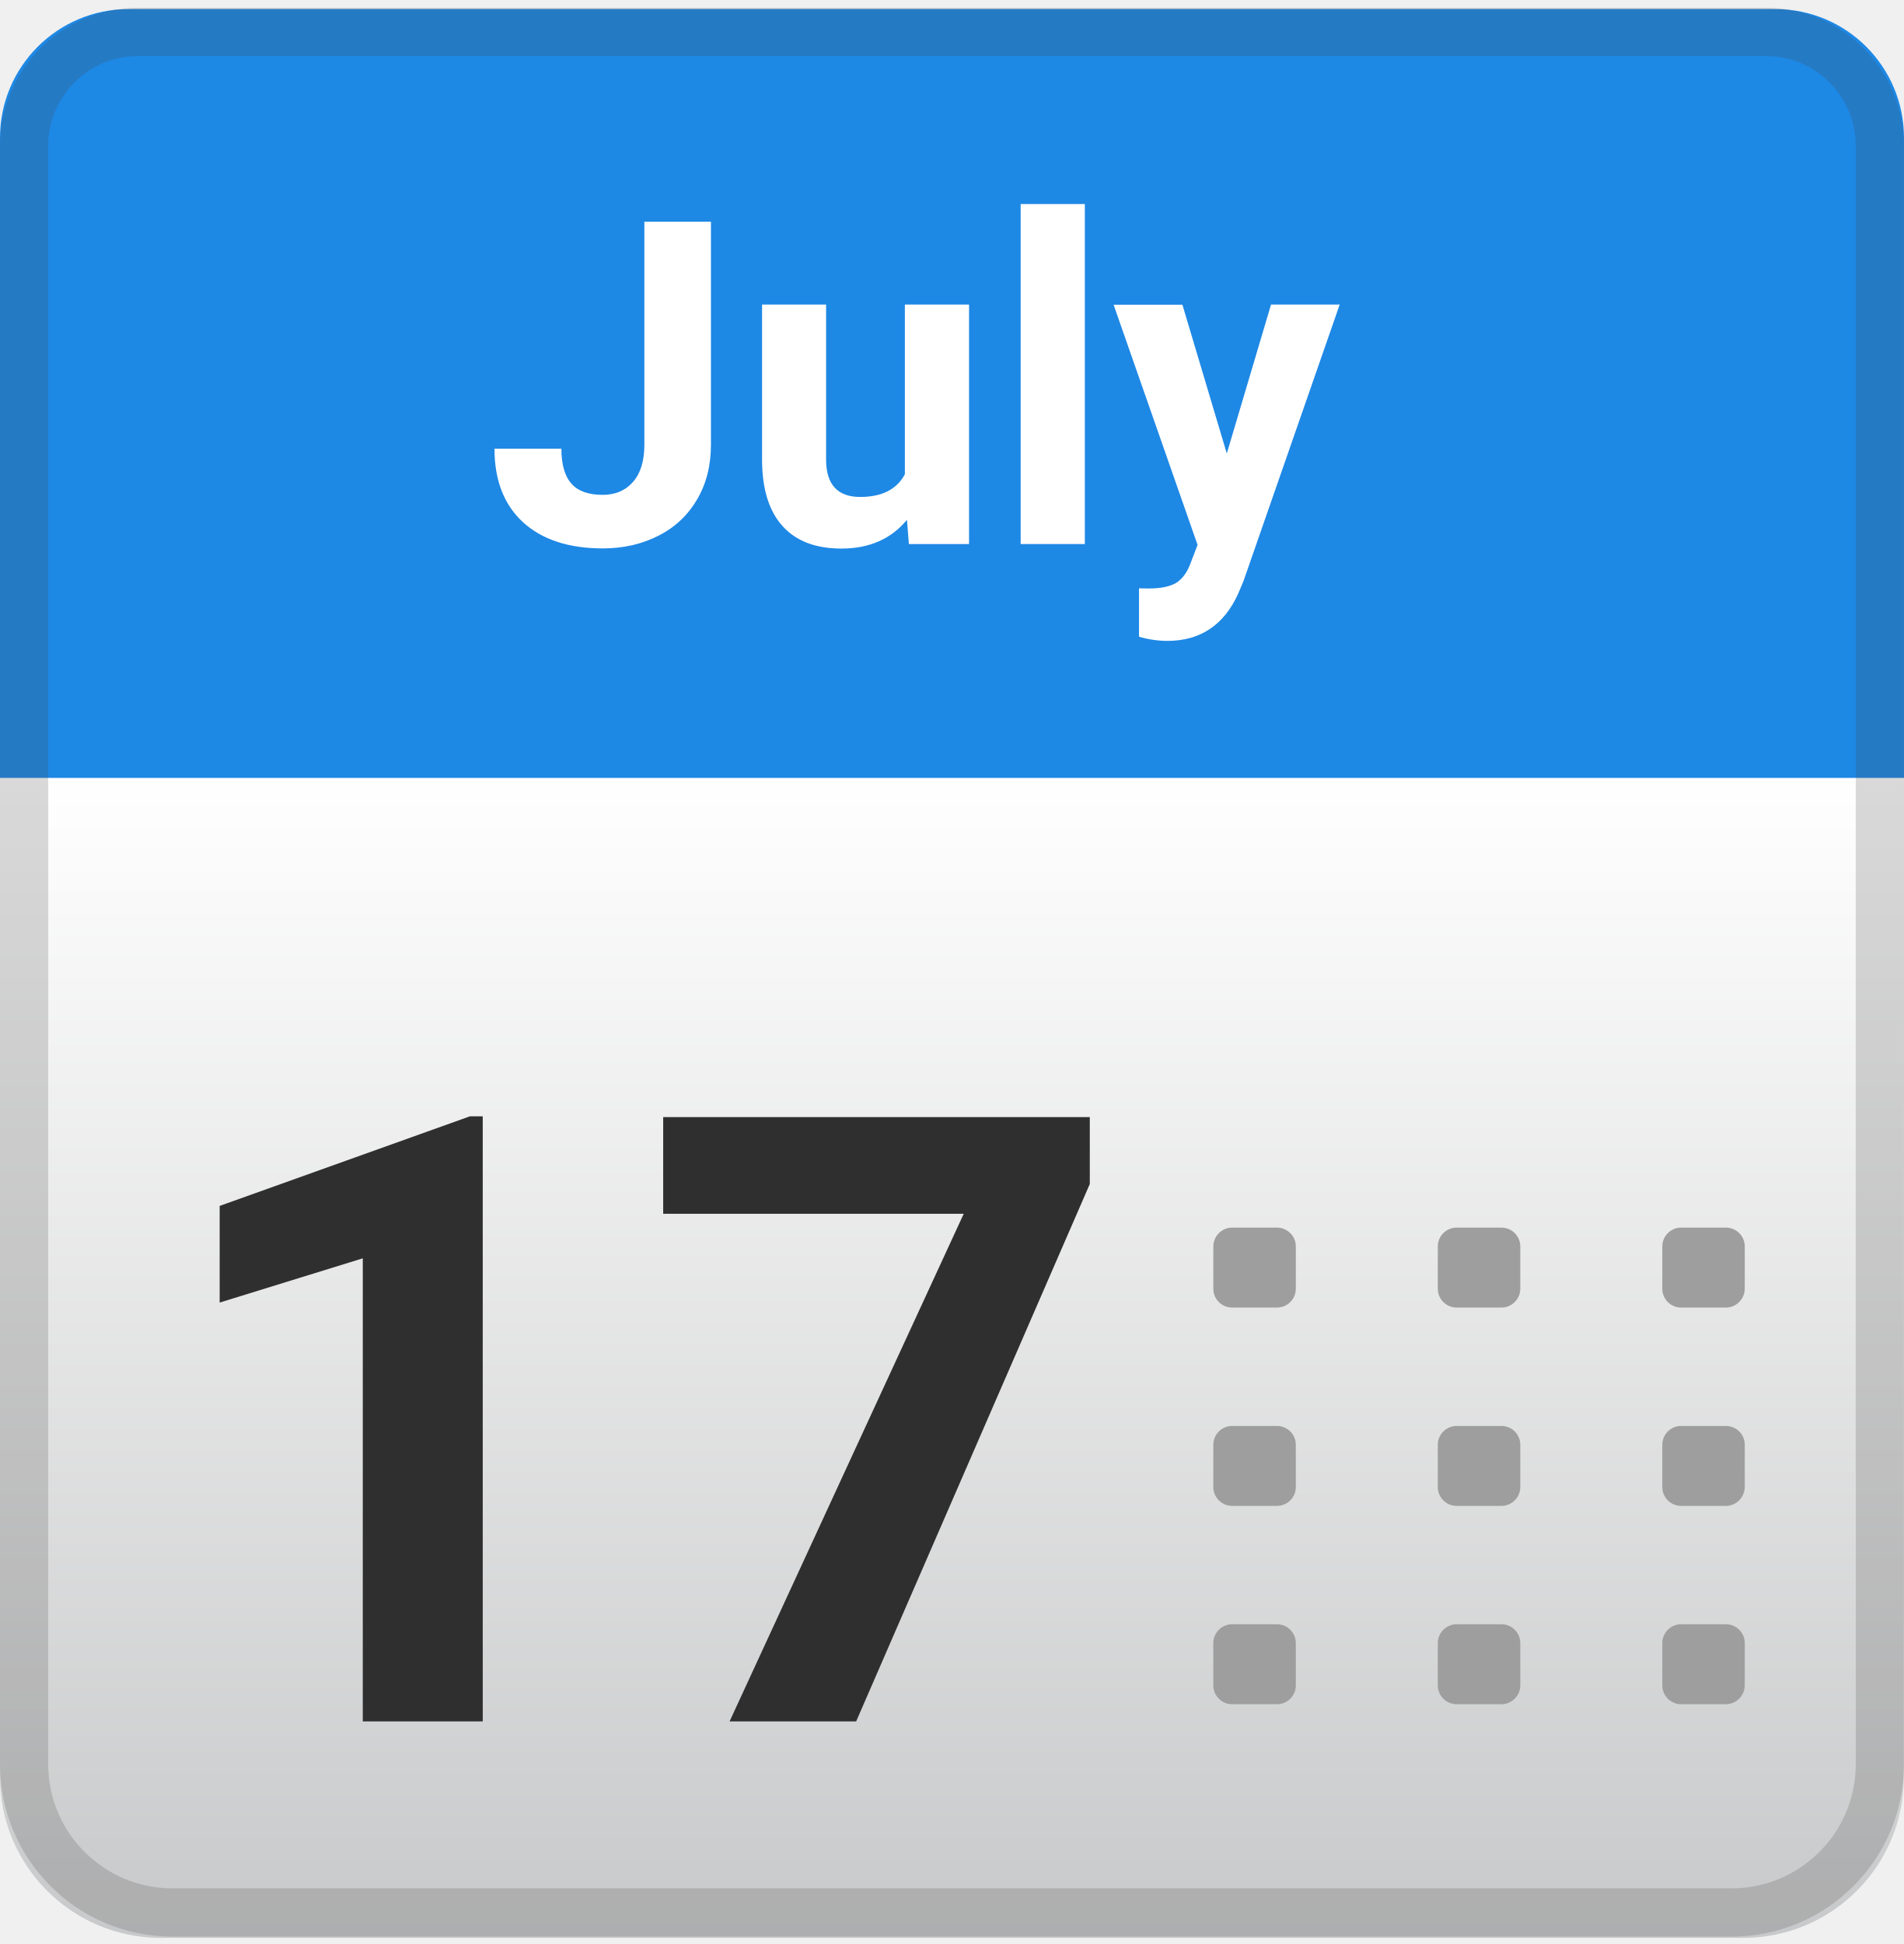
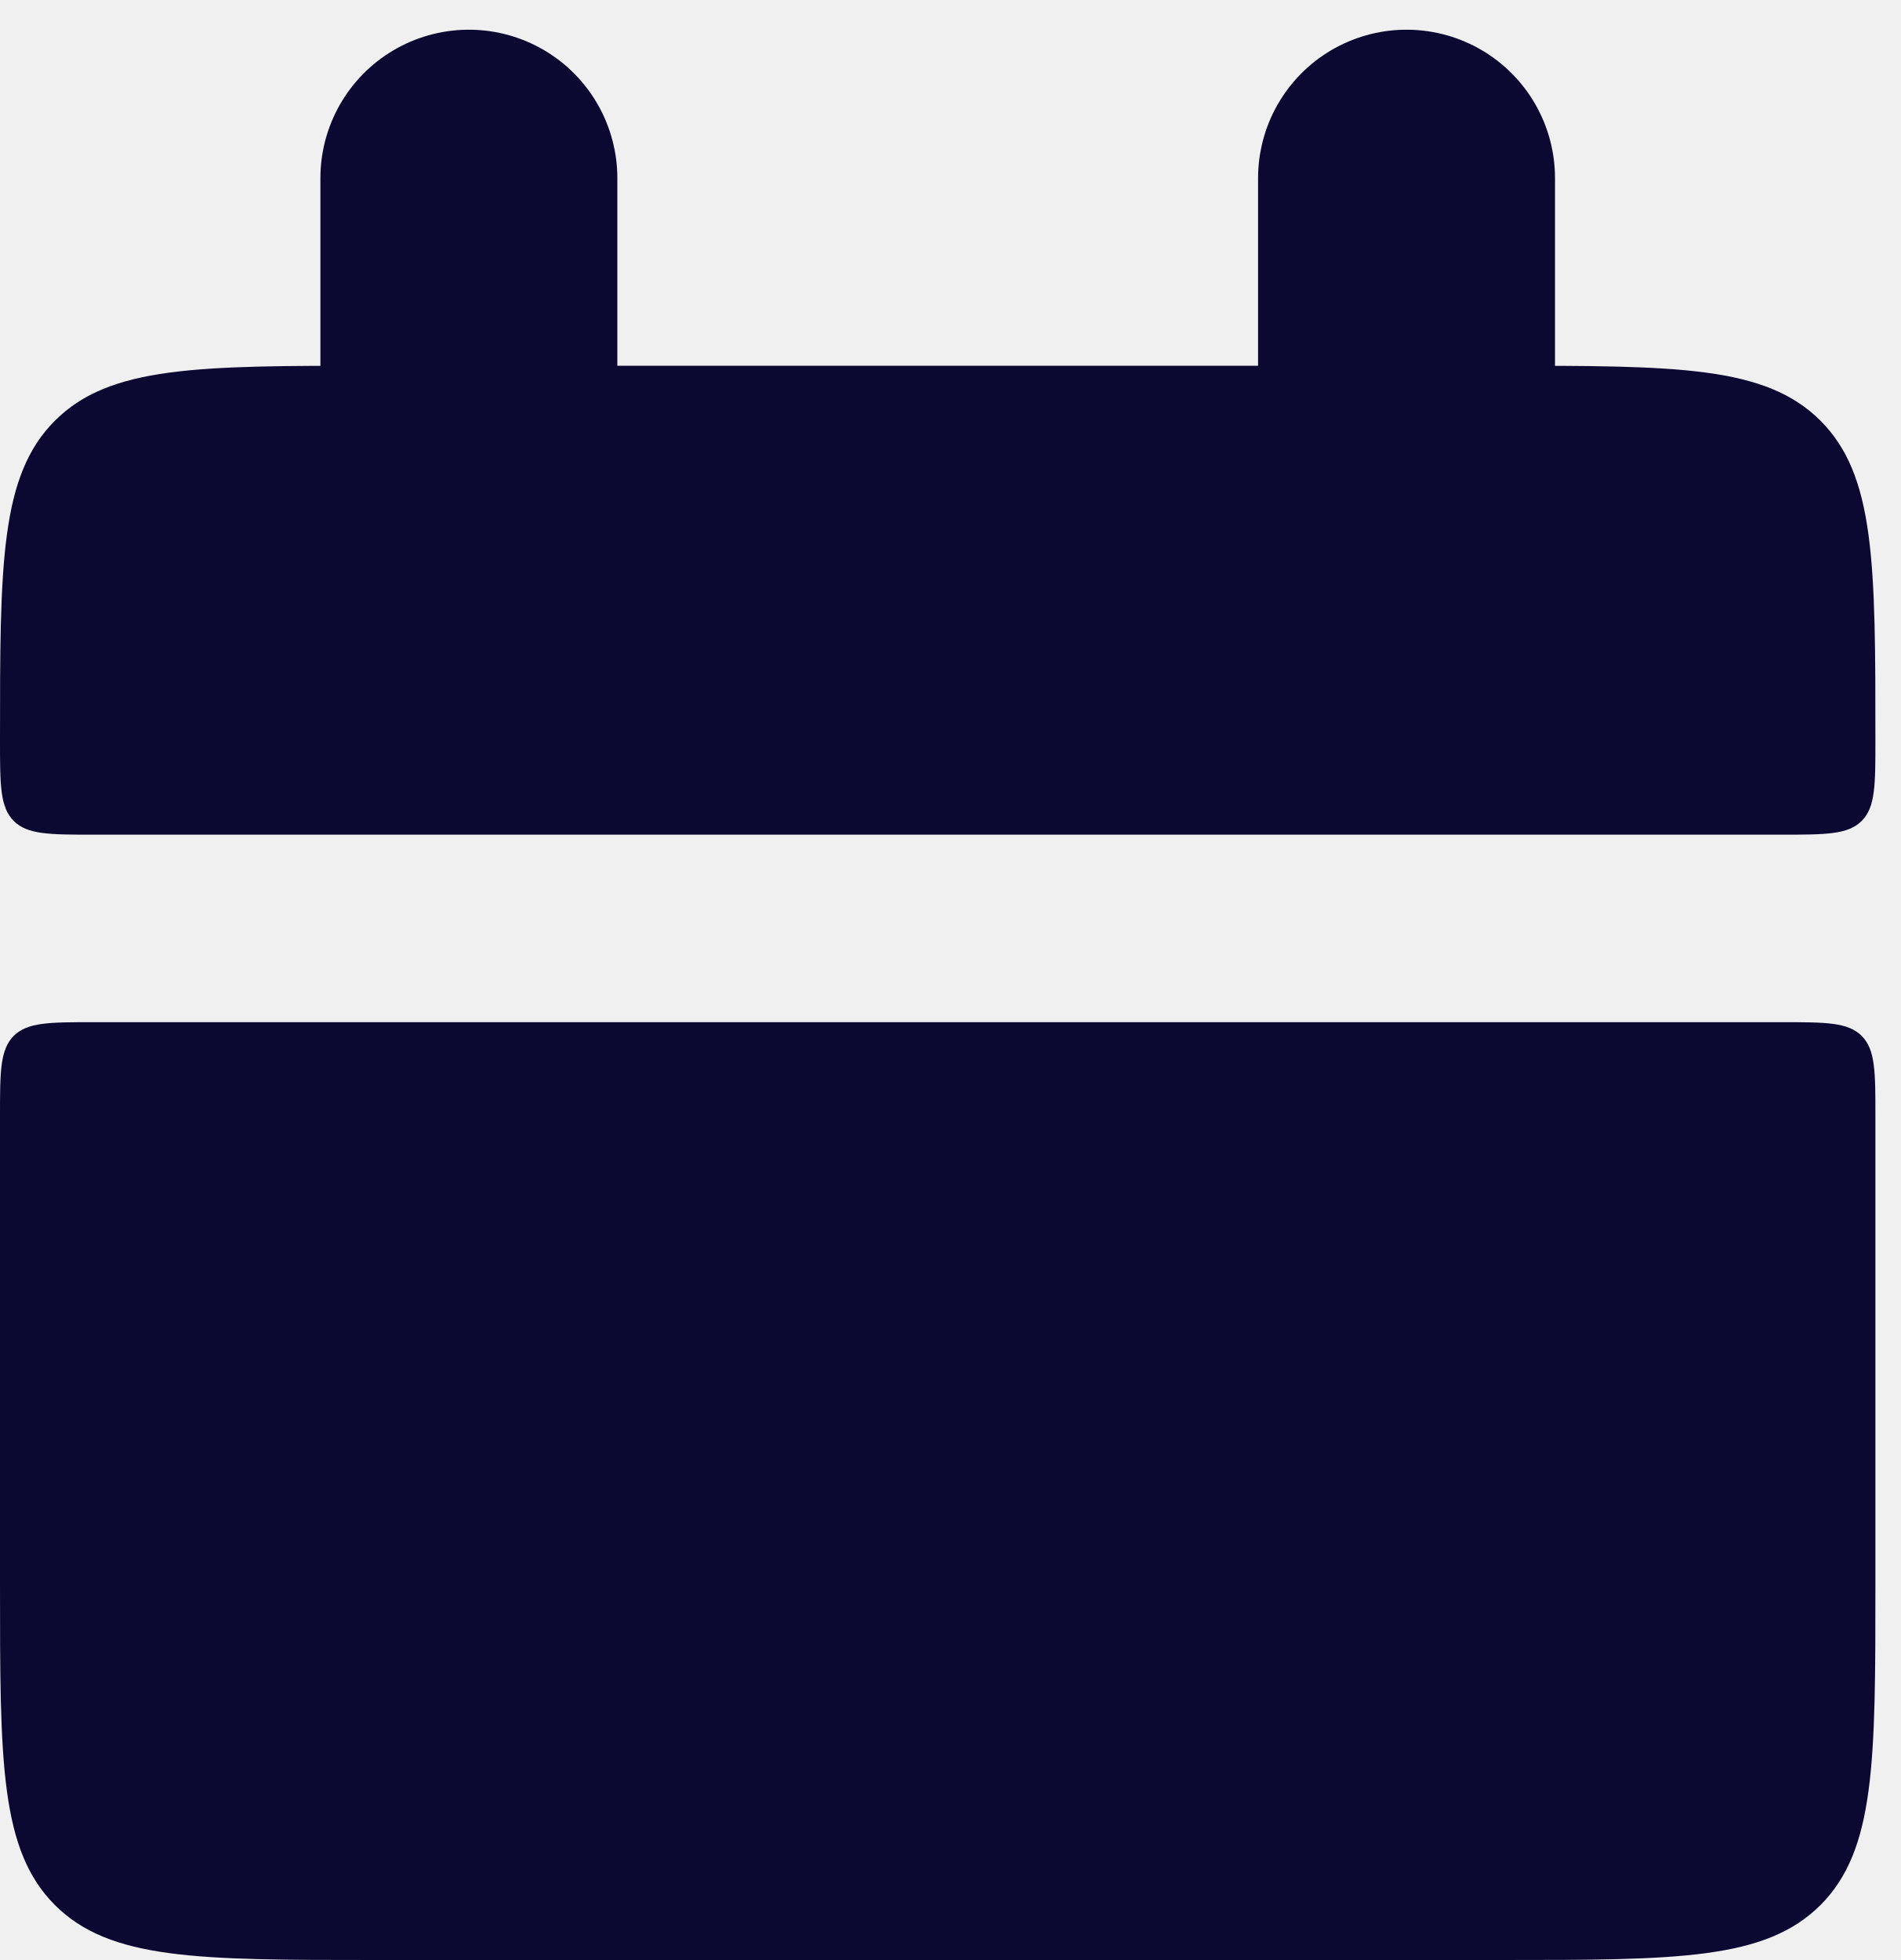
- <svg xmlns="http://www.w3.org/2000/svg" width="48" height="49" viewBox="0 0 48 49" fill="none">
-   <path d="M43.946 48.846H4.054C1.816 48.846 0 47.03 0 44.792V10.166C0 7.831 1.893 5.938 4.228 5.938H43.768C46.103 5.938 47.996 7.831 47.996 10.166V44.792C48 47.03 46.184 48.846 43.946 48.846Z" fill="url(#paint0_linear_81_298)" />
-   <path d="M48 19.608H0V3.473C0 1.681 1.451 0.229 3.243 0.229H44.757C46.549 0.229 48 1.681 48 3.473V19.608Z" fill="#1E88E5" />
-   <path opacity="0.2" d="M44.522 1.413C45.77 1.413 46.784 2.427 46.784 3.676V44.468C46.784 46.195 45.381 47.597 43.654 47.597H4.346C2.619 47.597 1.216 46.195 1.216 44.468V3.676C1.216 2.427 2.23 1.413 3.478 1.413H44.522ZM44.522 0.197H3.478C1.557 0.197 0 1.754 0 3.676V44.468C0 46.867 1.946 48.813 4.346 48.813H43.654C46.054 48.813 48 46.867 48 44.468V3.676C48 1.754 46.443 0.197 44.522 0.197Z" fill="#424242" />
-   <path d="M32.193 32.958H31.062C30.803 32.958 30.588 32.747 30.588 32.484V31.418C30.588 31.158 30.799 30.943 31.062 30.943H32.193C32.453 30.943 32.668 31.154 32.668 31.418V32.484C32.668 32.743 32.457 32.958 32.193 32.958Z" fill="#9E9E9E" />
-   <path d="M37.853 32.958H36.722C36.462 32.958 36.247 32.747 36.247 32.484V31.418C36.247 31.158 36.458 30.943 36.722 30.943H37.853C38.112 30.943 38.327 31.154 38.327 31.418V32.484C38.327 32.743 38.112 32.958 37.853 32.958Z" fill="#9E9E9E" />
-   <path d="M43.512 32.958H42.381C42.122 32.958 41.907 32.747 41.907 32.484V31.418C41.907 31.158 42.118 30.943 42.381 30.943H43.512C43.772 30.943 43.986 31.154 43.986 31.418V32.484C43.982 32.743 43.772 32.958 43.512 32.958Z" fill="#9E9E9E" />
-   <path d="M32.193 37.957H31.062C30.803 37.957 30.588 37.746 30.588 37.483V36.417C30.588 36.157 30.799 35.942 31.062 35.942H32.193C32.453 35.942 32.668 36.153 32.668 36.417V37.483C32.668 37.742 32.457 37.957 32.193 37.957Z" fill="#9E9E9E" />
-   <path d="M37.853 37.957H36.722C36.462 37.957 36.247 37.746 36.247 37.483V36.417C36.247 36.157 36.458 35.942 36.722 35.942H37.853C38.112 35.942 38.327 36.153 38.327 36.417V37.483C38.327 37.742 38.112 37.957 37.853 37.957Z" fill="#9E9E9E" />
-   <path d="M43.512 37.957H42.381C42.122 37.957 41.907 37.746 41.907 37.483V36.417C41.907 36.157 42.118 35.942 42.381 35.942H43.512C43.772 35.942 43.986 36.153 43.986 36.417V37.483C43.982 37.742 43.772 37.957 43.512 37.957Z" fill="#9E9E9E" />
-   <path d="M32.193 42.956H31.062C30.803 42.956 30.588 42.745 30.588 42.481V41.415C30.588 41.156 30.799 40.941 31.062 40.941H32.193C32.453 40.941 32.668 41.152 32.668 41.415V42.481C32.668 42.741 32.457 42.956 32.193 42.956Z" fill="#9E9E9E" />
-   <path d="M37.853 42.956H36.722C36.462 42.956 36.247 42.745 36.247 42.481V41.415C36.247 41.156 36.458 40.941 36.722 40.941H37.853C38.112 40.941 38.327 41.152 38.327 41.415V42.481C38.327 42.741 38.112 42.956 37.853 42.956Z" fill="#9E9E9E" />
-   <path d="M43.512 42.956H42.381C42.122 42.956 41.907 42.745 41.907 42.481V41.415C41.907 41.156 42.118 40.941 42.381 40.941H43.512C43.772 40.941 43.986 41.152 43.986 41.415V42.481C43.982 42.741 43.772 42.956 43.512 42.956Z" fill="#9E9E9E" />
-   <path d="M16.249 5.589H17.923V11.212C17.923 11.731 17.809 12.185 17.578 12.582C17.347 12.979 17.027 13.284 16.61 13.498C16.192 13.713 15.722 13.823 15.199 13.823C14.339 13.823 13.67 13.604 13.188 13.166C12.71 12.728 12.466 12.112 12.466 11.309H14.153C14.153 11.706 14.238 12.002 14.404 12.189C14.57 12.379 14.834 12.473 15.195 12.473C15.515 12.473 15.77 12.363 15.961 12.144C16.151 11.925 16.245 11.613 16.245 11.208V5.589H16.249Z" fill="white" />
-   <path d="M22.865 13.102C22.468 13.584 21.916 13.827 21.215 13.827C20.566 13.827 20.076 13.641 19.735 13.268C19.395 12.895 19.22 12.352 19.212 11.634V7.677H20.826V11.581C20.826 12.21 21.113 12.526 21.685 12.526C22.232 12.526 22.61 12.335 22.812 11.954V7.677H24.43V13.714H22.913L22.865 13.102Z" fill="white" />
-   <path d="M27.349 13.713H25.731V5.143H27.349V13.713Z" fill="white" />
-   <path d="M30.928 11.431L32.043 7.677H33.774L31.346 14.654L31.212 14.97C30.851 15.761 30.255 16.154 29.428 16.154C29.193 16.154 28.954 16.118 28.715 16.049V14.829L28.962 14.833C29.266 14.833 29.493 14.784 29.647 14.695C29.797 14.602 29.915 14.447 30 14.233L30.191 13.734L28.074 7.681H29.809L30.928 11.431Z" fill="white" />
-   <path d="M12.17 43.389H9.146V31.717L5.538 32.832V30.396L11.846 28.138H12.17V43.389Z" fill="#2F2F2F" />
-   <path d="M27.474 29.844L21.584 43.389H18.393L24.296 30.594H16.719V28.158H27.474V29.844Z" fill="#2F2F2F" />
-   <defs>
-     <linearGradient id="paint0_linear_81_298" x1="24" y1="19.508" x2="24" y2="48.749" gradientUnits="userSpaceOnUse">
-       <stop stop-color="white" />
-       <stop offset="1" stop-color="#C8C9CA" />
-     </linearGradient>
-   </defs>
+ <svg xmlns="http://www.w3.org/2000/svg" width="32" height="33" viewBox="0 0 32 33" fill="none">
+   <path d="M0 12.473C0 9.496 -9.41126e-08 8.008 0.925 7.083C1.851 6.158 3.338 6.158 6.316 6.158H25.263C28.241 6.158 29.728 6.158 30.654 7.083C31.579 8.008 31.579 9.496 31.579 12.473C31.579 13.217 31.579 13.59 31.348 13.822C31.116 14.053 30.742 14.053 30 14.053H1.579C0.835 14.053 0.463 14.053 0.231 13.822C-1.41169e-07 13.59 0 13.216 0 12.473ZM0 26.684C0 29.662 -9.41126e-08 31.149 0.925 32.075C1.851 33 3.338 33 6.316 33H25.263C28.241 33 29.728 33 30.654 32.075C31.579 31.149 31.579 29.662 31.579 26.684V18.789C31.579 18.046 31.579 17.673 31.348 17.441C31.116 17.21 30.742 17.21 30 17.21H1.579C0.835 17.21 0.463 17.21 0.231 17.441C-1.41169e-07 17.673 0 18.047 0 18.789V26.684Z" fill="#0B0932" />
+   <path d="M7.895 3V7.737M23.684 3V7.737" stroke="#0B0932" stroke-width="5" stroke-linecap="round" />
</svg>
